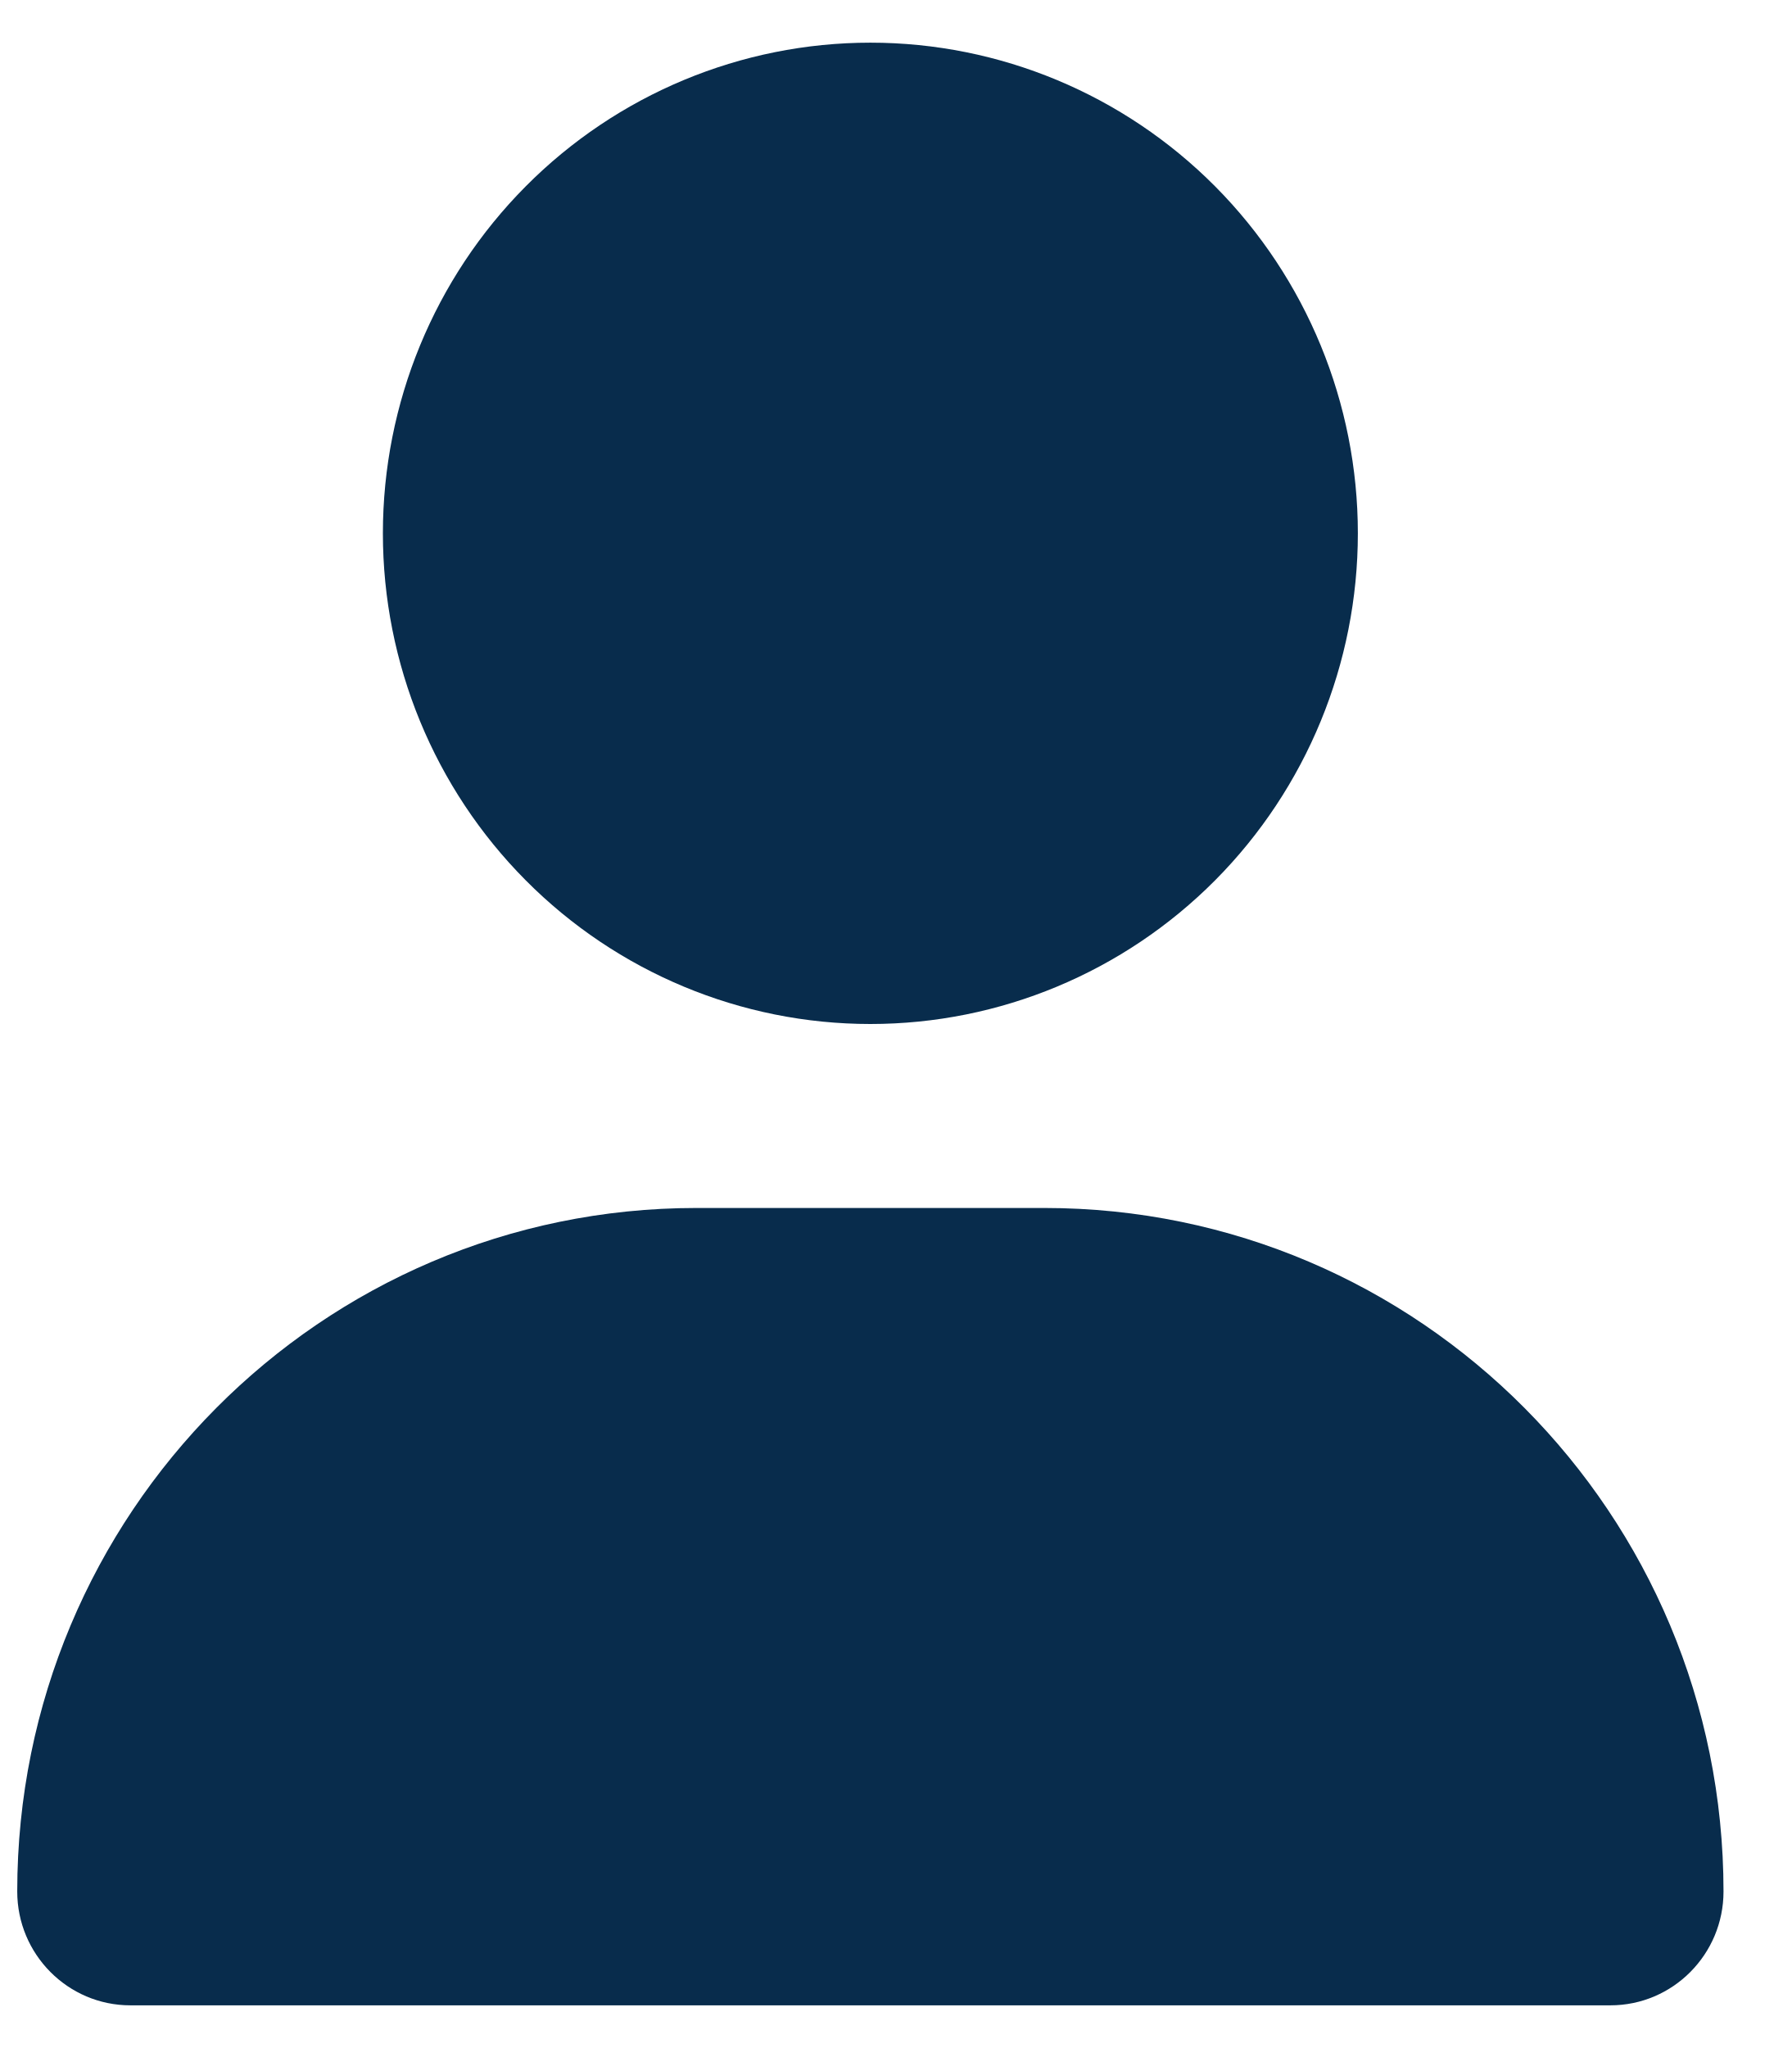
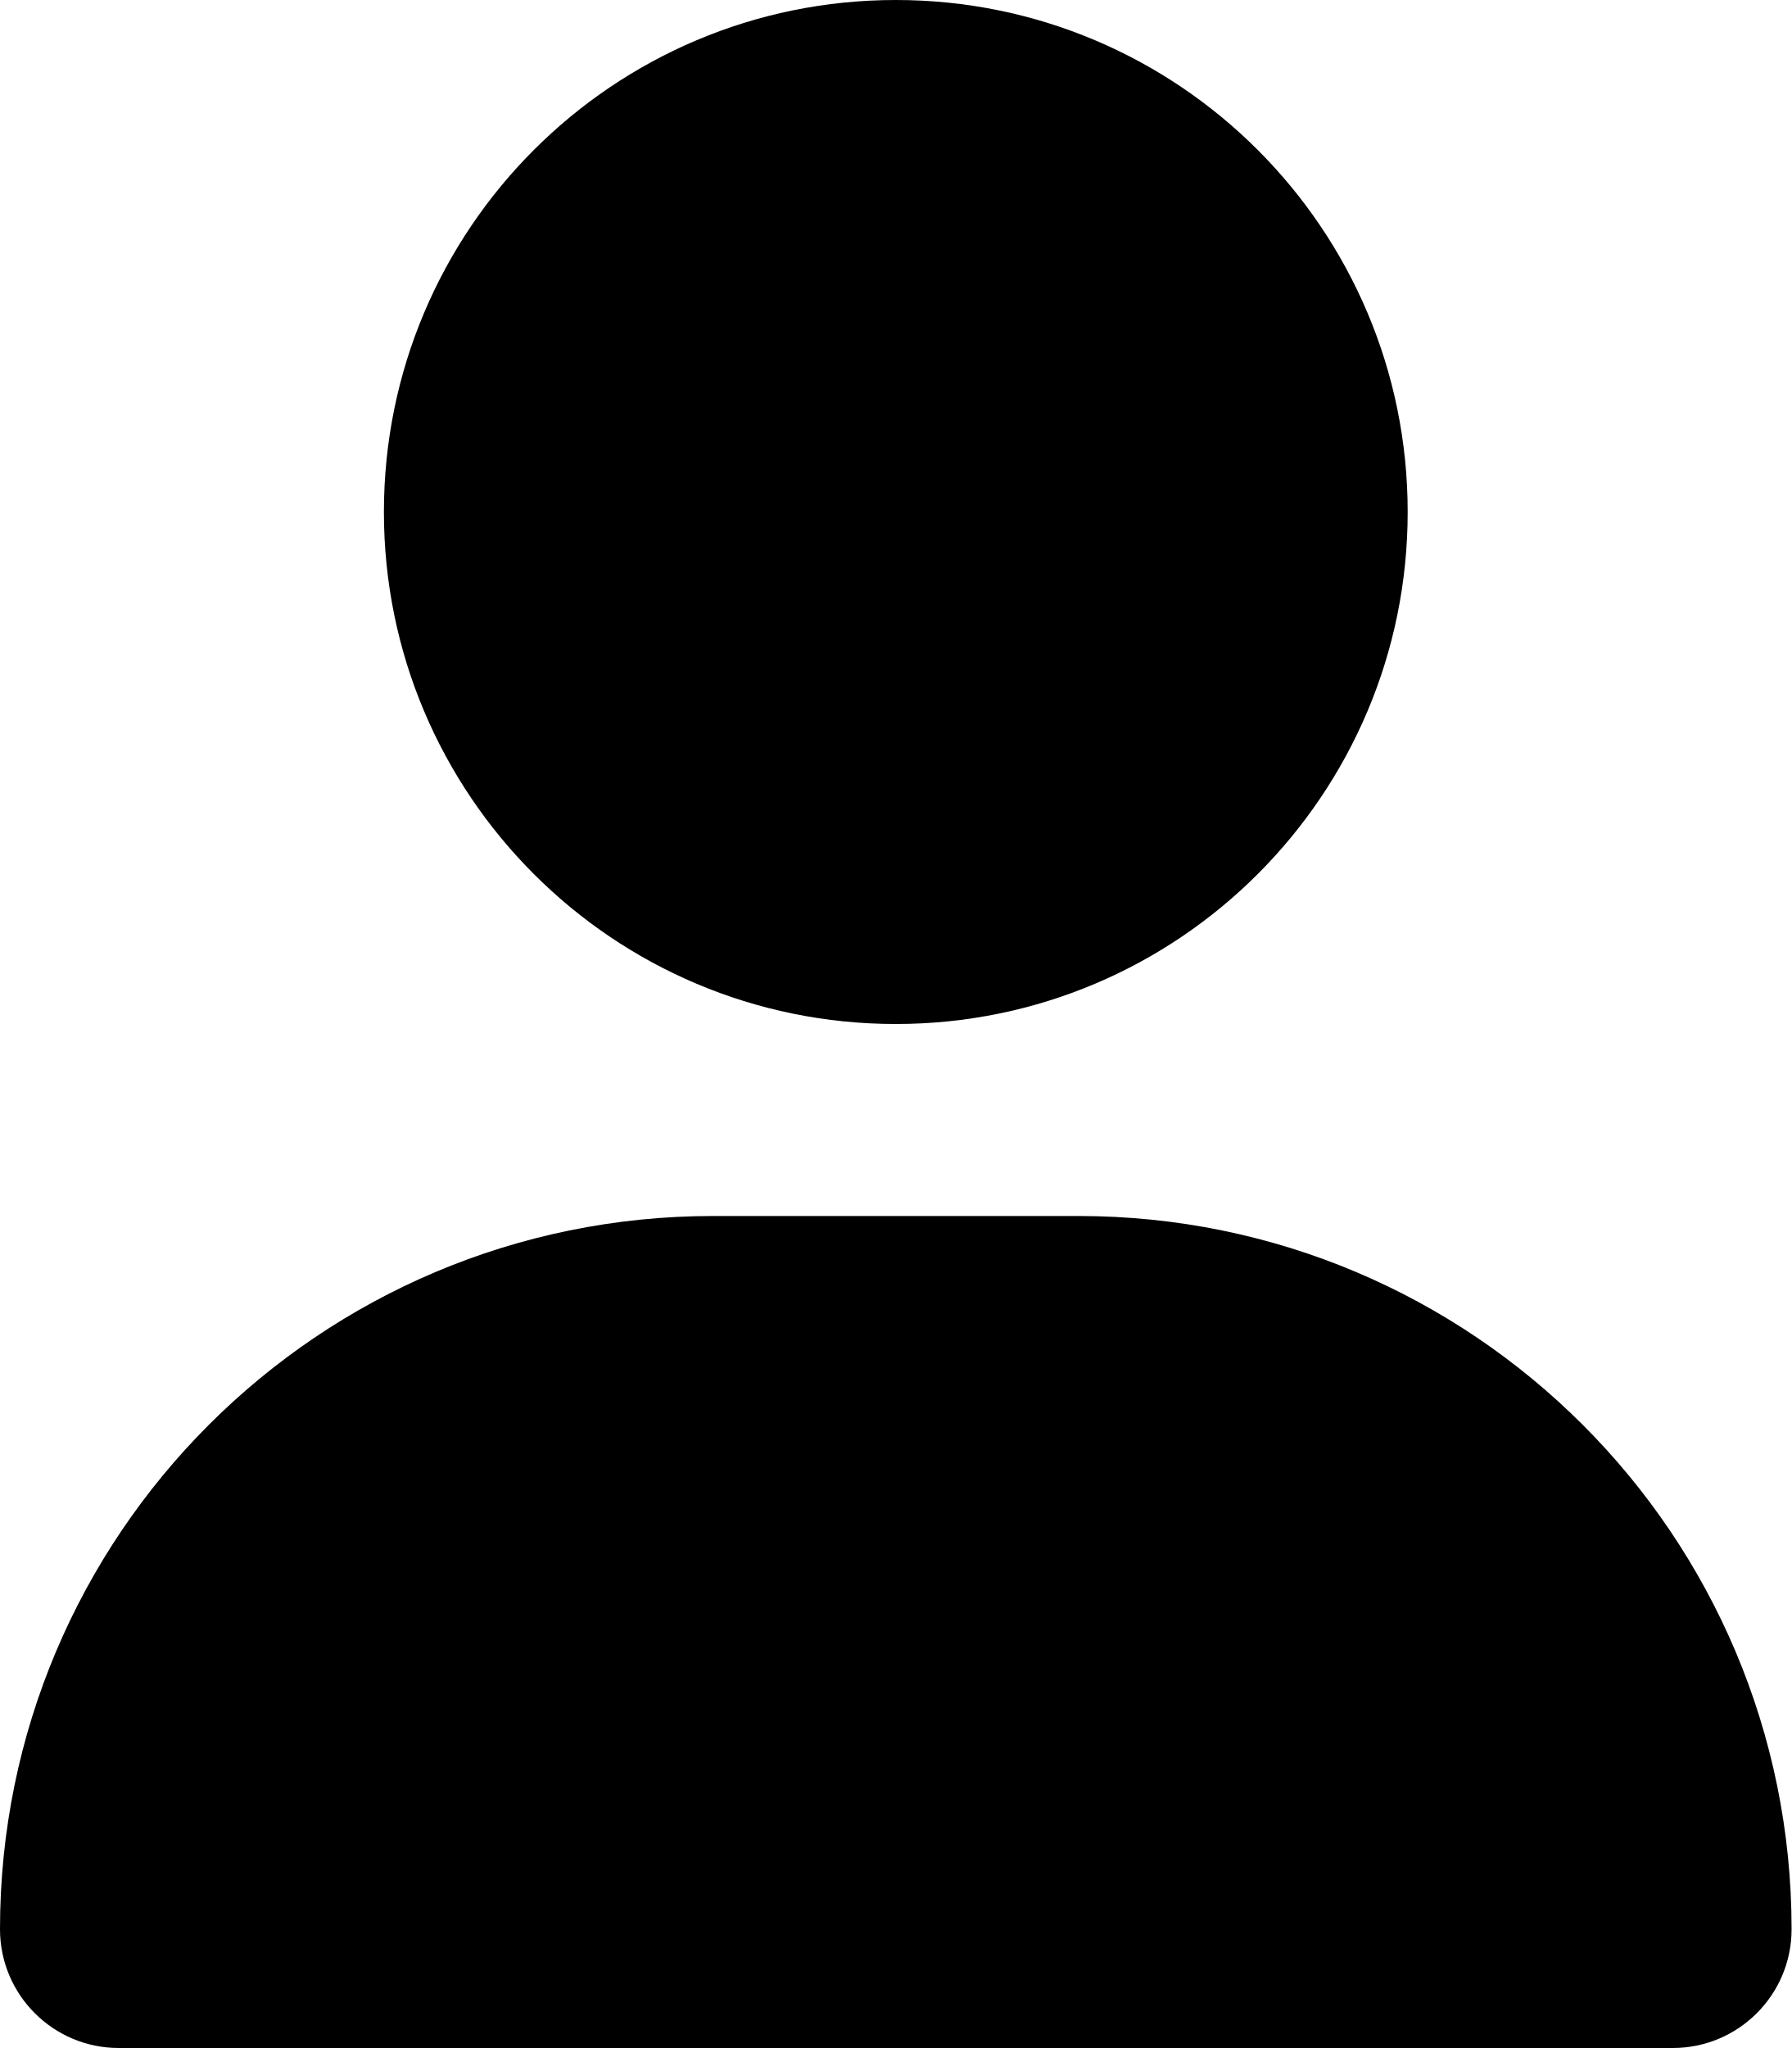
- <svg xmlns="http://www.w3.org/2000/svg" width="21" height="24" viewBox="0 0 21 24" fill="none">
-   <path d="M10.202 12C11.718 12 13.171 11.394 14.243 10.316C15.314 9.238 15.916 7.775 15.916 6.25C15.916 4.725 15.314 3.262 14.243 2.184C13.171 1.106 11.718 0.5 10.202 0.5C8.687 0.5 7.233 1.106 6.162 2.184C5.09 3.262 4.488 4.725 4.488 6.25C4.488 7.775 5.09 9.238 6.162 10.316C7.233 11.394 8.687 12 10.202 12ZM8.162 14.156C3.765 14.156 0.202 17.741 0.202 22.166C0.202 22.902 0.796 23.5 1.528 23.5H18.876C19.608 23.5 20.202 22.902 20.202 22.166C20.202 17.741 16.64 14.156 12.242 14.156H8.162Z" fill="#082C4C" />
+ <svg xmlns="http://www.w3.org/2000/svg" viewBox="0 0 448 512">
+   <path d="M224 256A128 128 0 1 0 224 0a128 128 0 1 0 0 256zm-45.7 48C79.8 304 0 383.8 0 482.3C0 498.7 13.3 512 29.7 512H418.3c16.4 0 29.7-13.3 29.7-29.7C448 383.8 368.2 304 269.7 304H178.3z" />
</svg>
